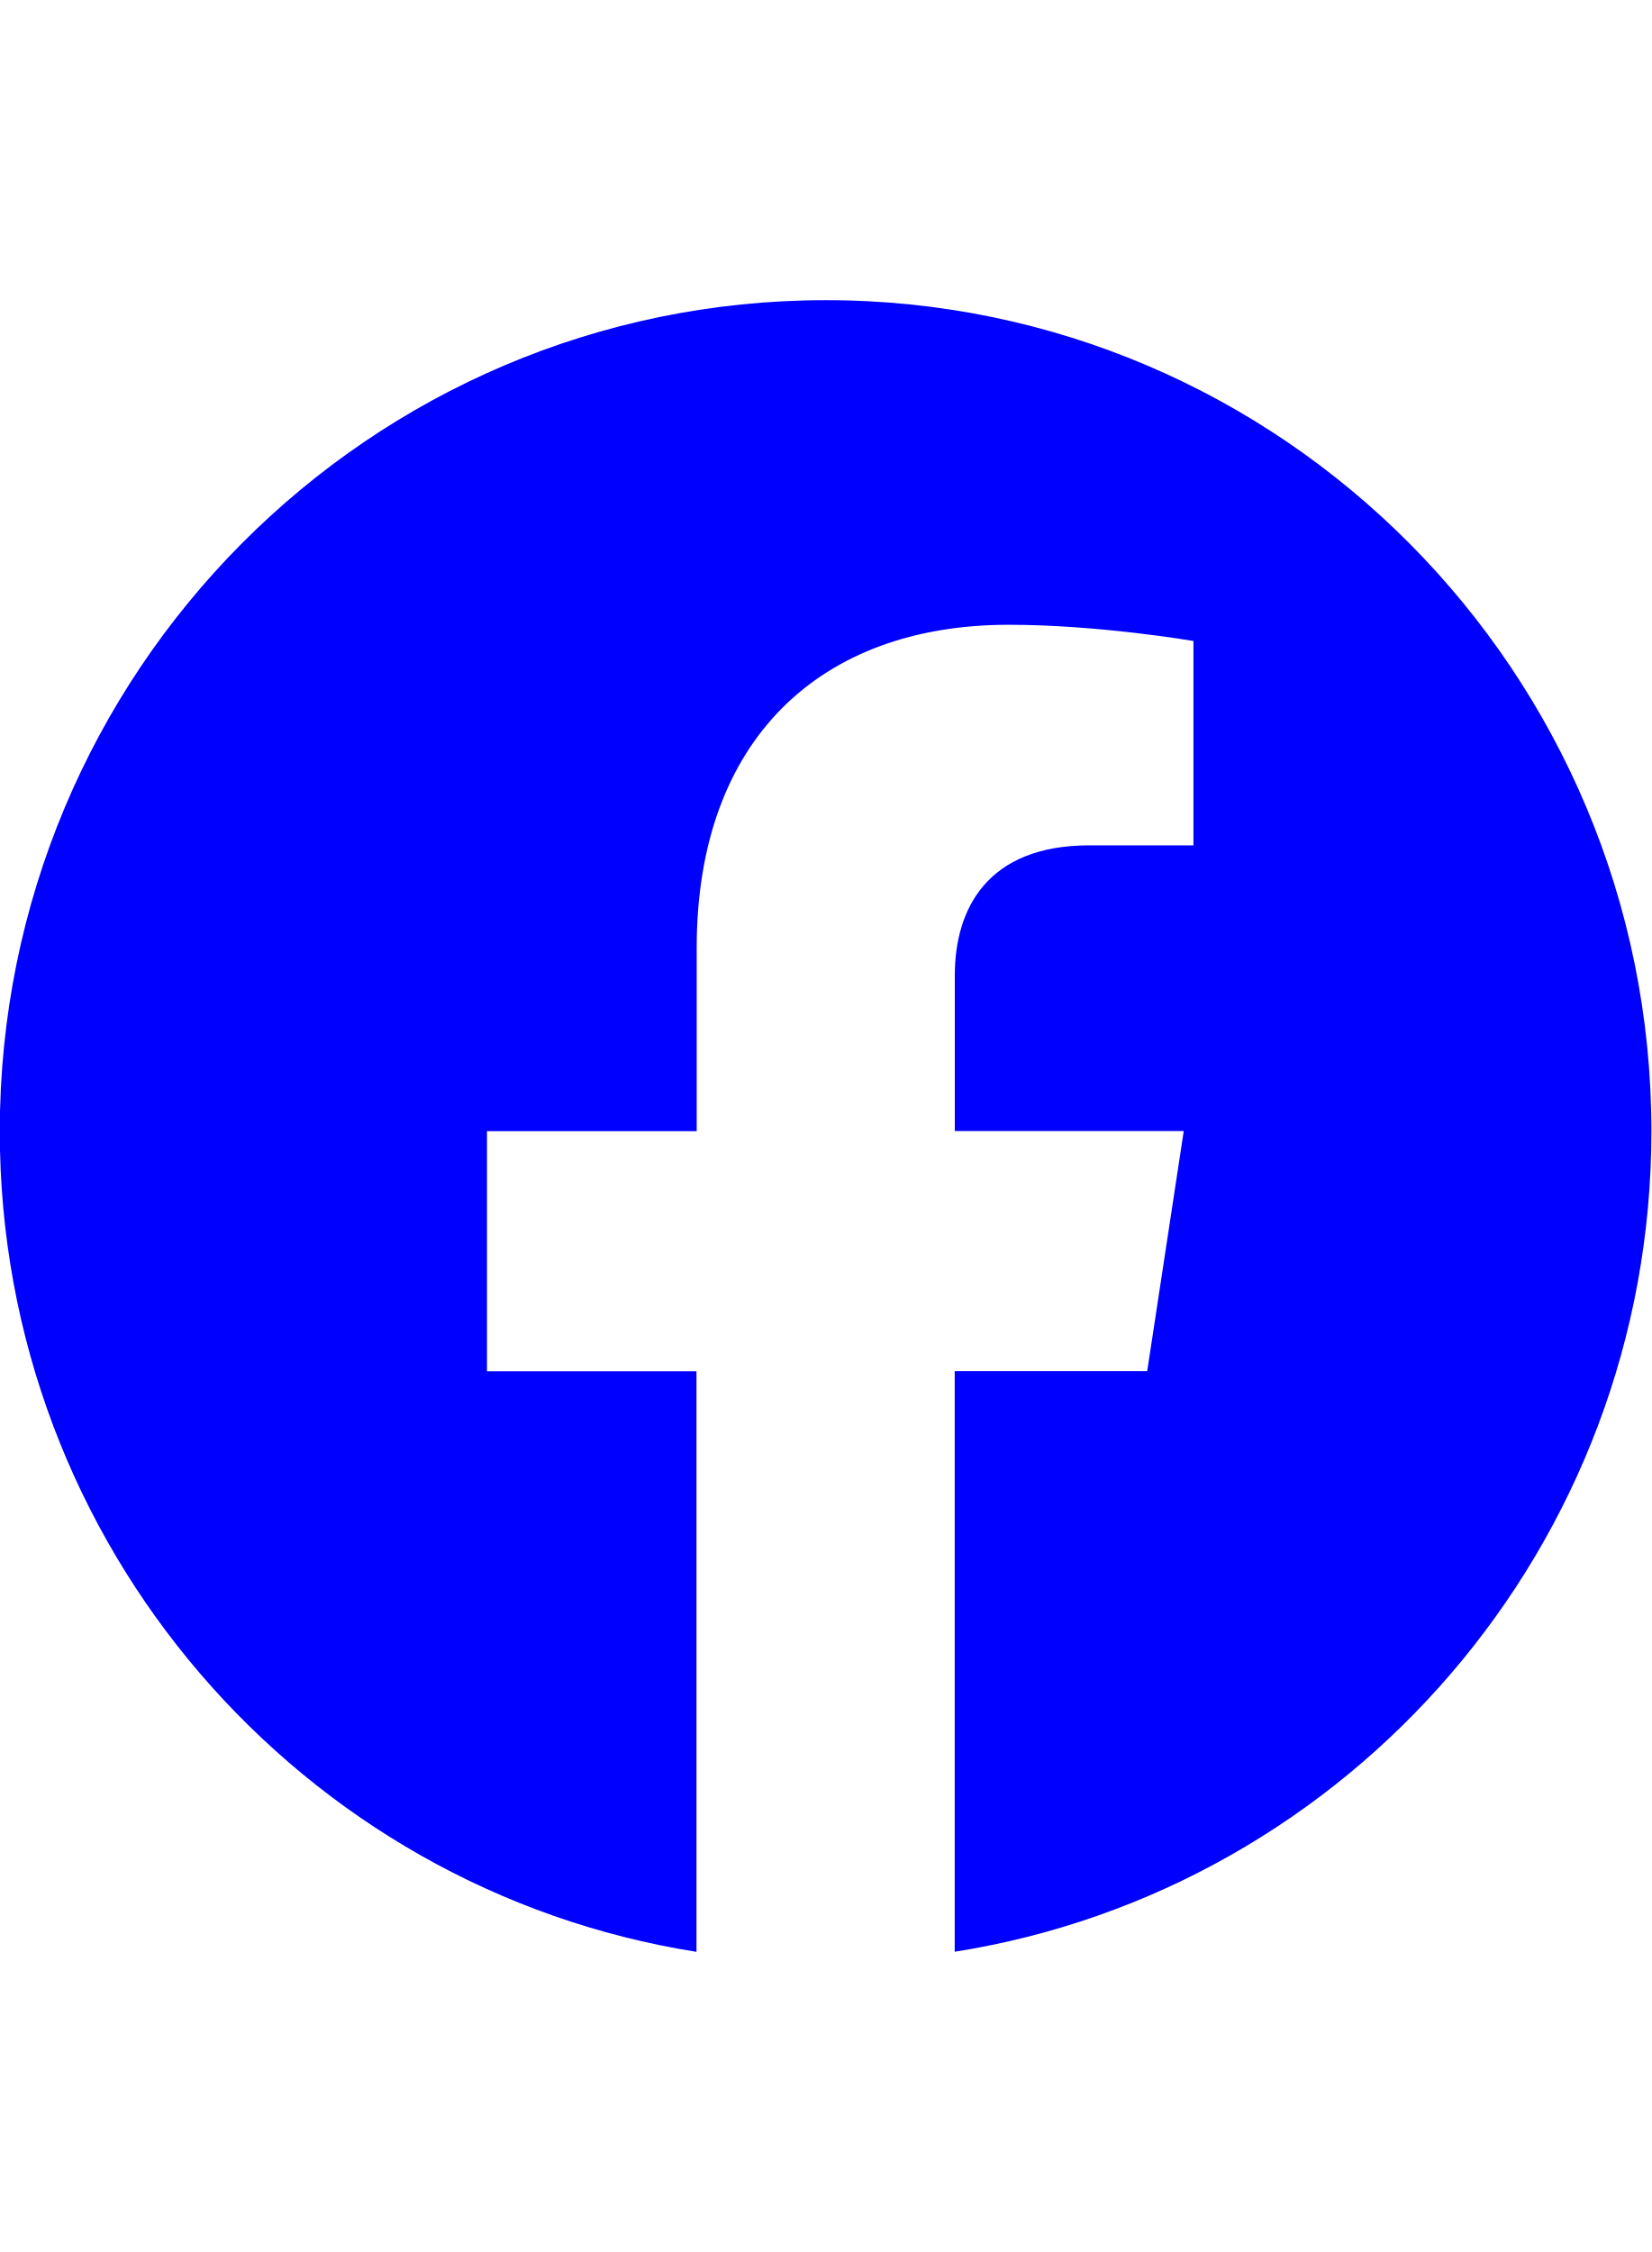
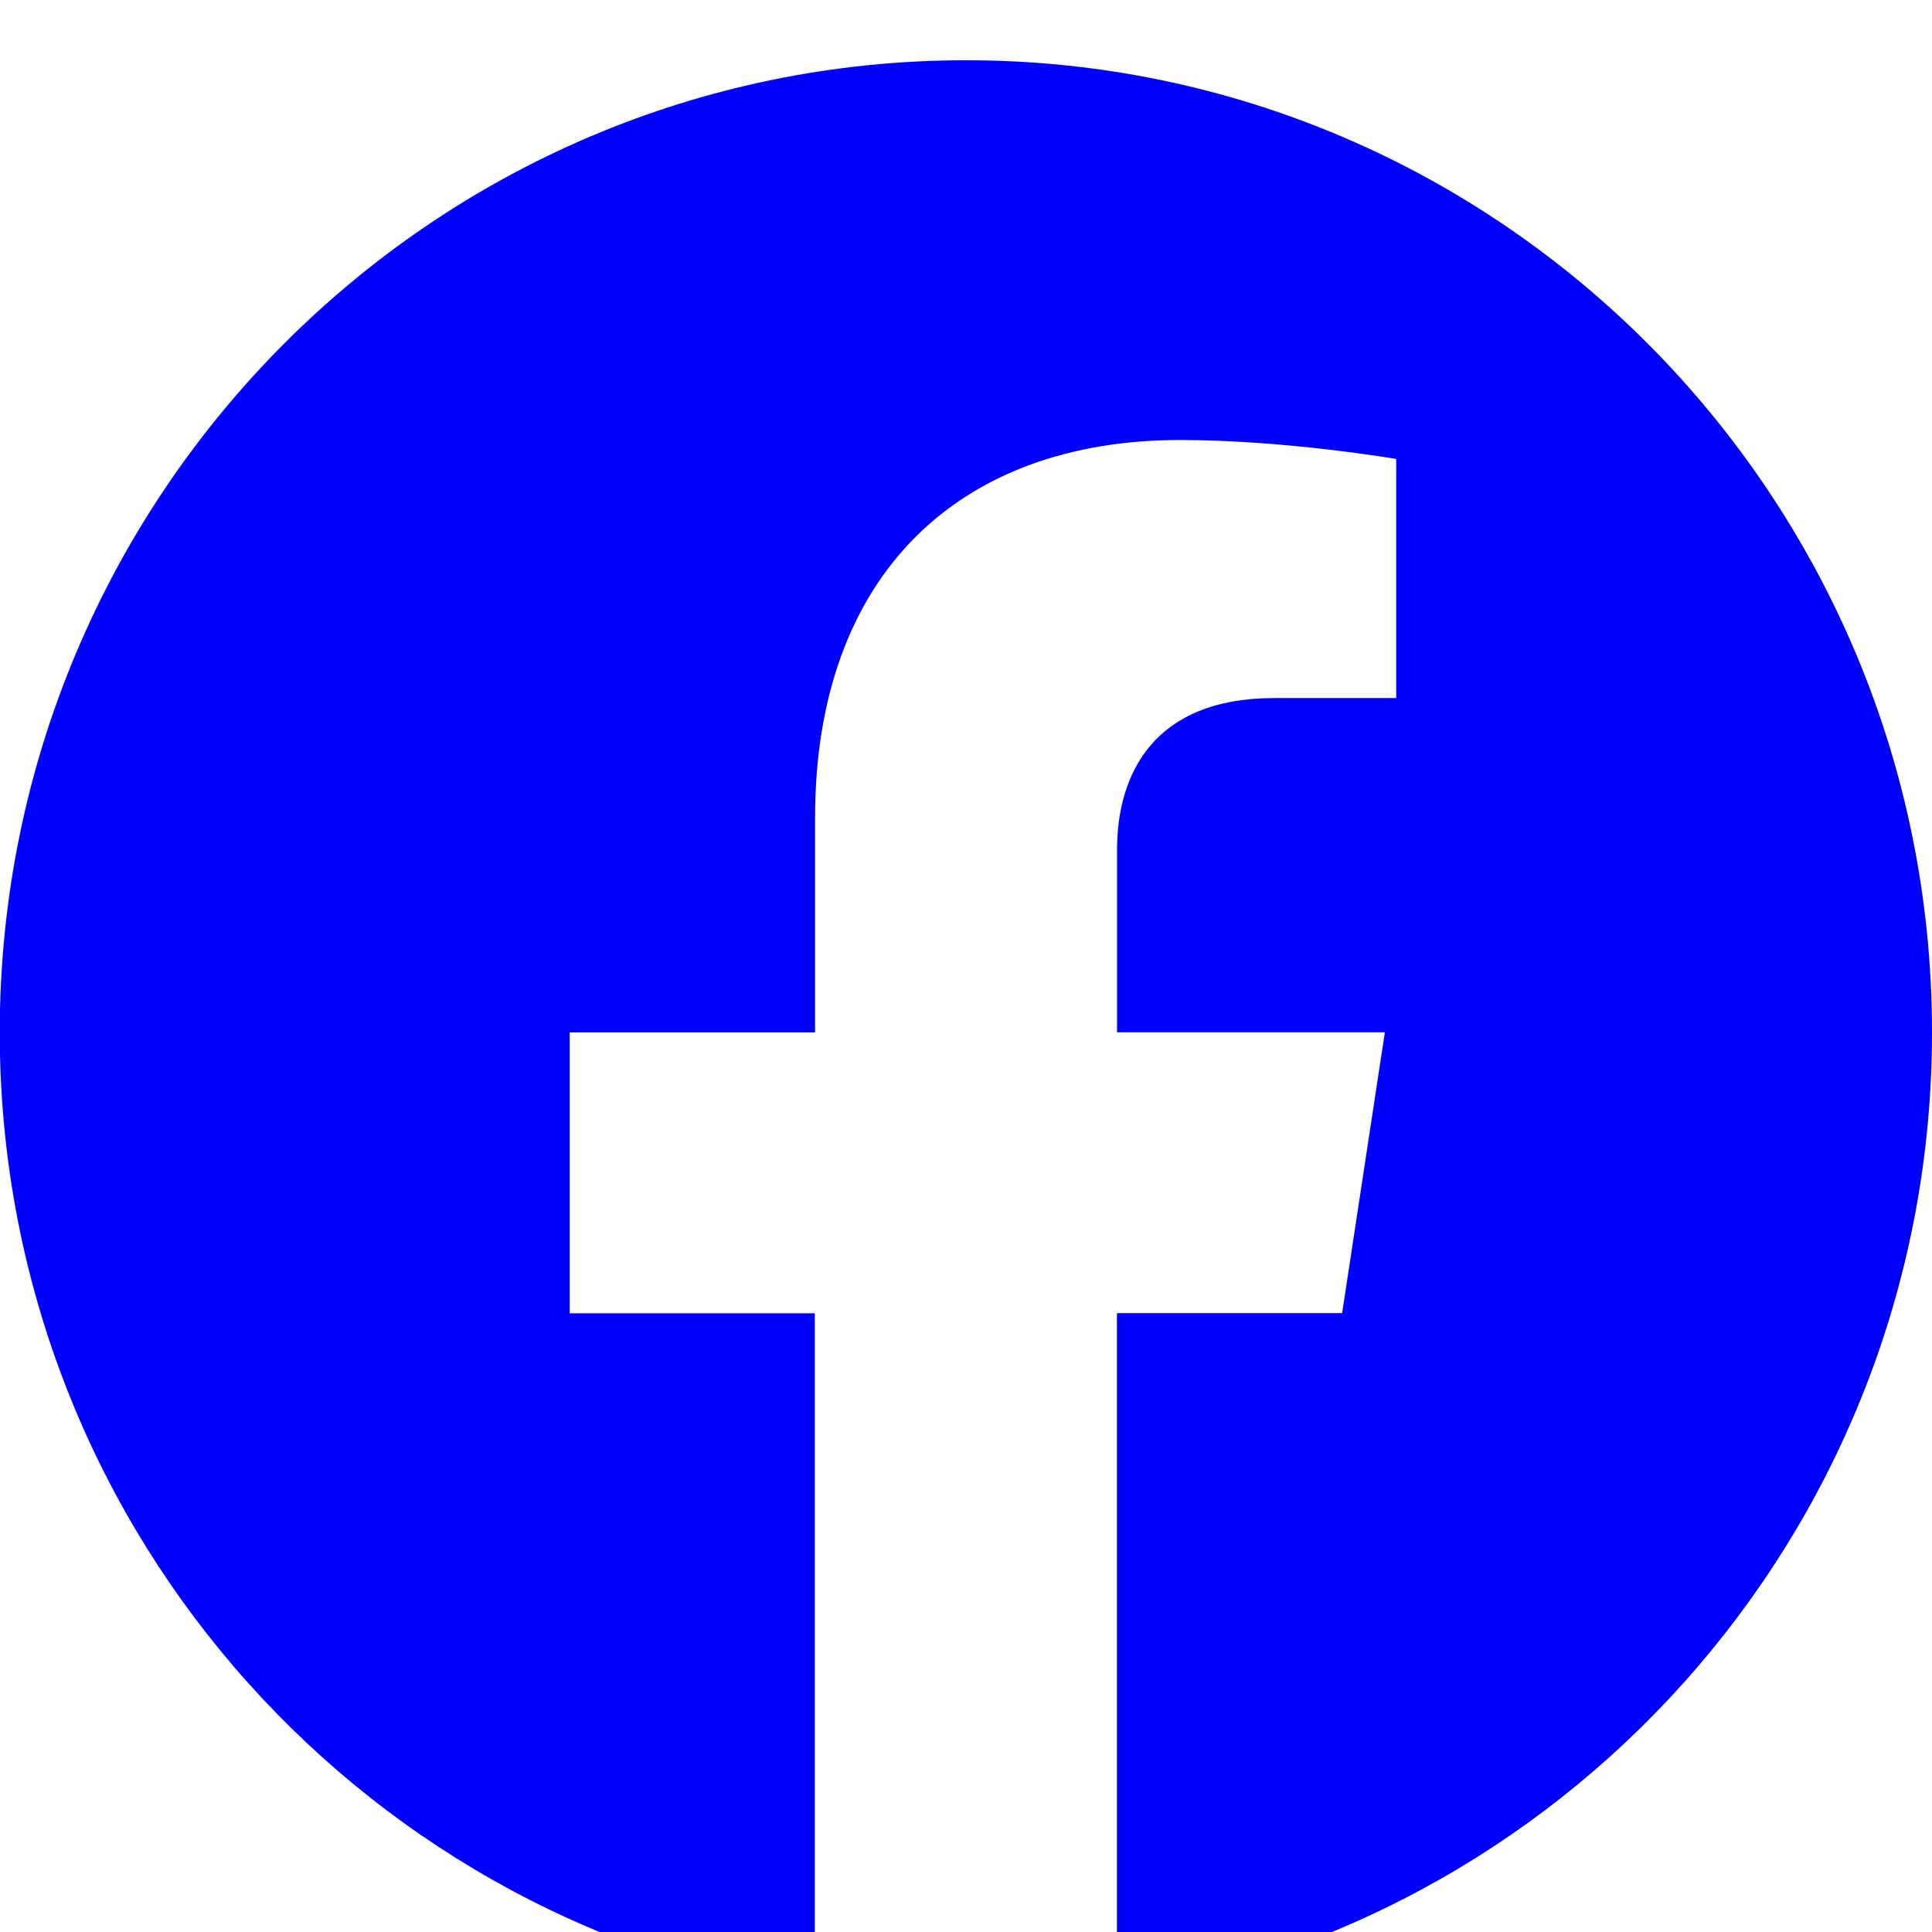
- <svg xmlns="http://www.w3.org/2000/svg" width="22" height="30" fill="blue" class="bi bi-facebook" viewBox="0 0 16 16">
+ <svg xmlns="http://www.w3.org/2000/svg" width="30" height="30" fill="blue" class="bi bi-facebook" viewBox="0 0 16 15">
  <path d="M16 8.049c0-4.446-3.582-8.05-8-8.05C3.58 0-.002 3.603-.002 8.05c0 4.017 2.926 7.347 6.75 7.951v-5.625h-2.03V8.05H6.75V6.275c0-2.017 1.195-3.131 3.022-3.131.876 0 1.791.157 1.791.157v1.98h-1.009c-.993 0-1.303.621-1.303 1.258v1.51h2.218l-.354 2.326H9.25V16c3.824-.604 6.75-3.934 6.75-7.951" />
</svg>
